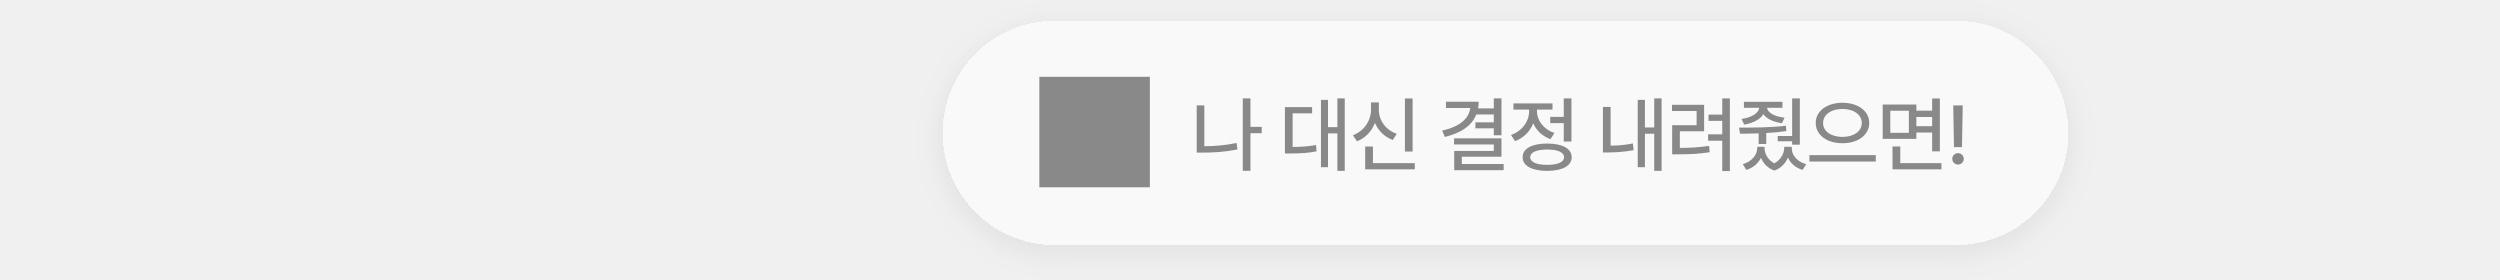
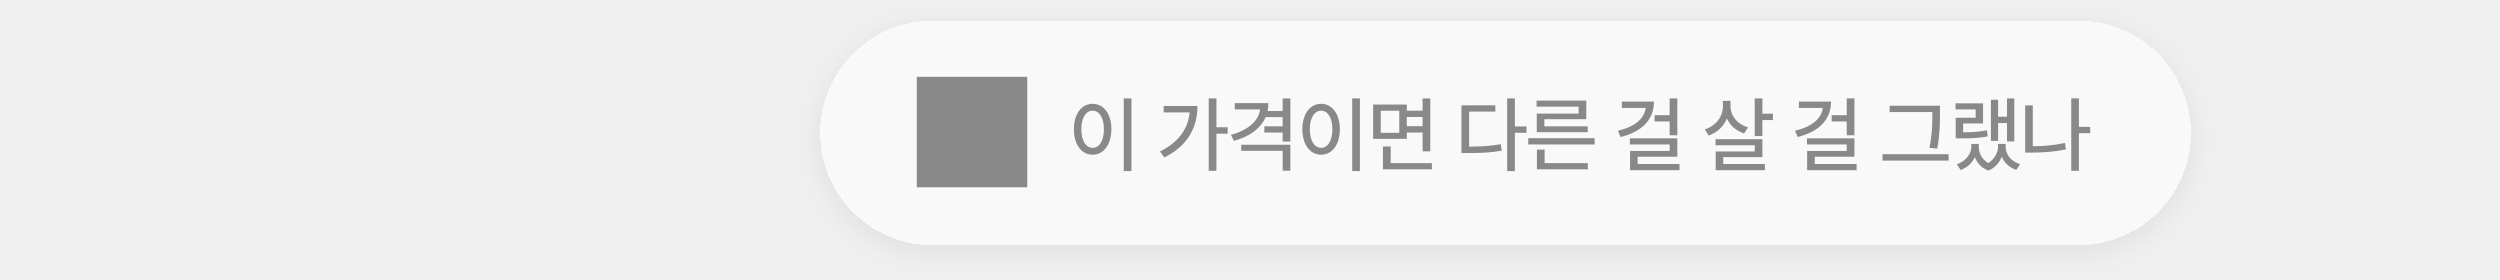
<svg xmlns="http://www.w3.org/2000/svg" width="724" height="81" viewBox="0 0 724 81" fill="none">
-   <g opacity="0.6" filter="url(#filter0_d_2745_40825)">
-     <rect x="273" y="6" width="326" height="65" rx="32.5" fill="white" style="fill:white;fill-opacity:1;" shape-rendering="crispEdges" />
-     <path d="M301 54.24H333V22.24H301V54.24Z" fill="#444444" style="fill:#444444;fill:color(display-p3 0.267 0.267 0.267);fill-opacity:1;" />
-     <path d="M365.391 36.742V38.57H362.133V49.469H359.906V28.492H362.133V36.742H365.391ZM348.773 30.531V42.344C351.703 42.344 354.762 42.098 358.102 41.406L358.359 43.281C354.773 44.008 351.445 44.195 348.305 44.195H346.57V30.531H348.773ZM389.438 28.492V49.492H387.306V38.641H384.587V48.414H382.548V28.914H384.587V36.812H387.306V28.492H389.438ZM379.993 31.023V32.828H374.345V42.555C376.923 42.531 378.868 42.414 381.118 41.992L381.282 43.82C378.751 44.336 376.595 44.43 373.524 44.453H372.118V31.023H379.993ZM409.091 28.516V43.891H406.865V28.516H409.091ZM409.724 47.242V49.047H395.357V42.438H397.607V47.242H409.724ZM399.318 31.75C399.294 34.82 401.263 37.633 404.498 38.758L403.349 40.539C400.923 39.637 399.13 37.855 398.193 35.57C397.267 38.008 395.451 39.965 392.99 40.914L391.794 39.156C395.099 37.938 397.044 34.914 397.044 31.75V29.664H399.318V31.75ZM434.827 28.492V39.18H432.6V37.164H427.28V35.43H432.6V33.156H427.537C426.237 36.414 423.073 38.559 418.42 39.648L417.647 37.82C422.686 36.707 425.416 34.375 425.78 31.281H418.748V29.453H428.217C428.217 30.133 428.159 30.777 428.053 31.398H432.6V28.492H434.827ZM434.827 40.07V45.391H423.342V47.5H435.459V49.281H421.139V43.703H432.6V41.828H421.092V40.07H434.827ZM455.089 28.492V40.984H452.862V35.664H448.948V33.836H452.862V28.492H455.089ZM448.058 41.57C452.464 41.57 455.159 43.023 455.159 45.531C455.159 48.039 452.464 49.469 448.058 49.492C443.651 49.469 440.933 48.039 440.956 45.531C440.933 43.023 443.651 41.57 448.058 41.57ZM448.058 43.305C444.987 43.305 443.159 44.102 443.159 45.531C443.159 46.938 444.987 47.758 448.058 47.734C451.128 47.758 452.956 46.938 452.956 45.531C452.956 44.102 451.128 43.305 448.058 43.305ZM445.104 32.195C445.104 34.867 447.003 37.445 450.167 38.523L449.018 40.281C446.663 39.461 444.929 37.785 444.026 35.711C443.1 38.066 441.261 39.953 438.753 40.867L437.581 39.086C440.839 37.961 442.831 35.125 442.831 32.219V31.75H438.284V29.945H449.604V31.75H445.104V32.195ZM481.199 28.492V49.492H479.066V38.734H476.371V48.414H474.285V28.914H476.371V36.906H479.066V28.492H481.199ZM466.433 30.977V42.18C468.379 42.168 470.5 42.016 472.879 41.547L473.113 43.492C470.23 44.008 467.816 44.148 465.566 44.148H464.207V30.977H466.433ZM500.969 28.492V49.539H498.766V40.75H494.664V38.898H498.766V35.008H494.782V33.18H498.766V28.492H500.969ZM493.516 30.344V38.008H486.485V42.836C489.461 42.824 491.946 42.684 494.946 42.25L495.133 44.078C491.852 44.594 489.18 44.688 485.852 44.688H484.258V36.25H491.336V32.148H484.211V30.344H493.516ZM516.192 29.477V31.211H511.739C511.868 32.594 513.848 33.754 516.802 34.07L516.052 35.688C513.532 35.336 511.61 34.398 510.661 33.062C509.735 34.574 507.766 35.652 505.13 36.086L504.333 34.445C507.368 34.035 509.325 32.711 509.466 31.211H505.036V29.477H516.192ZM521.231 28.492V41.898H519.005V40.914H514.833V39.391H519.005V28.492H521.231ZM503.63 36.953C507.614 36.953 512.77 36.953 517.2 36.414L517.317 37.961C515.43 38.242 513.45 38.418 511.505 38.523V41.711H509.302V38.617C507.38 38.699 505.54 38.711 503.911 38.711L503.63 36.953ZM511.012 42.859C511.012 44.488 511.95 46.293 513.848 47.312C515.735 46.258 516.684 44.453 516.708 42.859V42.508H518.887V42.859C518.864 44.875 520.341 46.797 523.083 47.547L522.028 49.211C519.93 48.566 518.501 47.266 517.786 45.625C517.106 47.254 515.841 48.695 513.848 49.398C511.891 48.695 510.626 47.301 509.981 45.695C509.208 47.289 507.766 48.578 505.762 49.211L504.708 47.547C507.38 46.773 508.88 44.805 508.903 42.859V42.508H511.012V42.859ZM533.572 29.758C537.978 29.758 541.329 32.078 541.329 35.617C541.329 39.156 537.978 41.5 533.572 41.477C529.165 41.5 525.837 39.156 525.837 35.617C525.837 32.078 529.165 29.758 533.572 29.758ZM533.572 31.562C530.361 31.539 527.947 33.18 527.97 35.617C527.947 38.078 530.361 39.648 533.572 39.648C536.783 39.648 539.173 38.078 539.173 35.617C539.173 33.18 536.783 31.539 533.572 31.562ZM543.228 44.922V46.773H524.009V44.922H543.228ZM554.982 30.273V32.055H559.553V28.516H561.779V43.82H559.553V38.383H554.982V40.211H545.232V30.273H554.982ZM547.435 32.078V38.453H552.803V32.078H547.435ZM562.248 47.242V49.047H548.068V42.414H550.318V47.242H562.248ZM554.982 36.555H559.553V33.883H554.982V36.555ZM568.401 30.531L568.19 42.602H565.869L565.658 30.531H568.401ZM567.041 47.664C566.127 47.664 565.354 46.914 565.377 46C565.354 45.086 566.127 44.336 567.041 44.336C567.932 44.336 568.705 45.086 568.705 46C568.705 46.914 567.932 47.664 567.041 47.664Z" fill="#444444" style="fill:#444444;fill:color(display-p3 0.267 0.267 0.267);fill-opacity:1;" />
+   <g opacity="0.6" filter="url(#filter0_d_2802_42860)">
+     <rect x="237.5" y="6" width="397" height="65" rx="32.5" fill="white" style="fill:white;fill-opacity:1;" shape-rendering="crispEdges" />
+     <path d="M265.5 54.24H297.5V22.24H265.5V54.24Z" fill="#444444" style="fill:#444444;fill:color(display-p3 0.267 0.267 0.267);fill-opacity:1;" />
+     <path d="M327.664 28.492V49.539H325.438V28.492H327.664ZM316.438 30.062C319.555 30.062 321.852 32.922 321.852 37.422C321.852 41.945 319.555 44.805 316.438 44.805C313.273 44.805 311 41.945 311 37.422C311 32.922 313.273 30.062 316.438 30.062ZM316.438 32.055C314.492 32.055 313.156 34.117 313.156 37.422C313.156 40.75 314.492 42.812 316.438 42.812C318.359 42.812 319.695 40.75 319.695 37.422C319.695 34.117 318.359 32.055 316.438 32.055ZM352.274 28.492V36.859H355.532V38.711H352.274V49.469H350.048V28.492H352.274ZM346.79 30.695C346.767 36.766 344.095 42.18 337.181 45.602L335.938 43.867C341.2 41.242 344.06 37.445 344.517 32.547H336.993V30.695H346.79ZM367.31 29.875C367.31 30.672 367.228 31.422 367.076 32.148H371.458V28.516H373.685V41.008H371.458V38.383H366.162V36.578H371.458V33.93H366.513C365.095 37.223 361.873 39.578 357.326 40.797L356.482 39.039C361.474 37.691 364.509 35.02 364.919 31.68H357.583V29.875H367.31ZM373.685 41.922V49.445H371.458V43.68H359.458V41.922H373.685ZM393.83 28.492V49.539H391.603V28.492H393.83ZM382.603 30.062C385.721 30.062 388.018 32.922 388.018 37.422C388.018 41.945 385.721 44.805 382.603 44.805C379.439 44.805 377.166 41.945 377.166 37.422C377.166 32.922 379.439 30.062 382.603 30.062ZM382.603 32.055C380.658 32.055 379.322 34.117 379.322 37.422C379.322 40.75 380.658 42.812 382.603 42.812C384.525 42.812 385.861 40.75 385.861 37.422C385.861 34.117 384.525 32.055 382.603 32.055ZM407.412 30.273V32.055H411.983V28.516H414.209V43.82H411.983V38.383H407.412V40.211H397.662V30.273H407.412ZM399.866 32.078V38.453H405.233V32.078H399.866ZM414.678 47.242V49.047H400.498V42.414H402.748V47.242H414.678ZM407.412 36.555H411.983V33.883H407.412V36.555ZM438.702 28.492V36.625H442.077V38.453H438.702V49.539H436.476V28.492H438.702ZM433.054 30.508V32.312H425.46V42.461C428.988 42.449 431.636 42.297 434.624 41.758L434.906 43.633C431.624 44.219 428.835 44.336 424.921 44.312H423.234V30.508H433.054ZM461.801 40.023V41.828H442.582V40.023H461.801ZM459.832 47.242V49.047H445.09V43.328H447.316V47.242H459.832ZM459.387 29.125V34.516H447.246V36.578H459.808V38.289H445.043V32.898H457.16V30.883H444.996V29.125H459.387ZM485.755 28.492V39.18H483.528V35.172H479.169V33.367H483.528V28.492H485.755ZM478.981 29.43C478.981 34.727 475.419 38.172 469.325 39.672L468.552 37.867C473.462 36.719 476.216 34.34 476.591 31.258H469.677V29.43H478.981ZM485.755 40.07V45.391H474.27V47.5H486.387V49.281H472.067V43.703H483.528V41.828H472.02V40.07H485.755ZM501.154 30.766C501.154 33.508 503.076 35.945 506.24 36.906L505.092 38.641C502.748 37.879 501.013 36.332 500.099 34.305C499.185 36.613 497.345 38.371 494.826 39.25L493.724 37.469C496.982 36.391 498.951 33.789 498.951 30.766V29.219H501.154V30.766ZM510.388 28.492V32.922H513.435V34.773H510.388V39.414H508.162V28.492H510.388ZM510.388 40.305V45.508H499.045V47.5H511.115V49.281H496.865V43.867H508.185V42.062H496.818V40.305H510.388ZM537.038 28.492V39.18H534.811V35.172H530.452V33.367H534.811V28.492H537.038ZM530.264 29.43C530.264 34.727 526.702 38.172 520.608 39.672L519.835 37.867C524.745 36.719 527.499 34.34 527.874 31.258H520.96V29.43H530.264ZM537.038 40.07V45.391H525.553V47.5H537.671V49.281H523.35V43.703H534.811V41.828H523.303V40.07H537.038ZM561.812 30.625V32.875C561.812 35.594 561.812 38.547 561.039 43.023L558.765 42.812C559.609 38.617 559.609 35.523 559.609 32.875V32.453H547.234V30.625H561.812ZM564.32 44.664V46.516H545.172V44.664H564.32ZM583.34 28.516V40.961H581.231V35.641H578.652V40.797H576.567V28.891H578.652V33.812H581.231V28.516H583.34ZM573.051 42.484C573.027 44.242 573.895 46.117 575.817 47.242C577.703 46.023 578.629 44.055 578.629 42.484V41.688H580.832V42.484C580.832 44.641 582.285 46.703 585.004 47.547L583.926 49.211C581.84 48.52 580.434 47.113 579.707 45.391C579.051 47.066 577.785 48.613 575.84 49.398C573.836 48.672 572.582 47.207 571.926 45.508C571.176 47.137 569.793 48.52 567.801 49.234L566.699 47.57C569.395 46.633 570.871 44.5 570.895 42.508V41.688H573.051V42.484ZM574.293 29.922V35.758H568.527V38.312C571.129 38.301 573.11 38.195 575.418 37.727L575.652 39.508C573.004 40 570.824 40.07 567.754 40.07H566.371V34.094H572.16V31.68H566.324V29.922H574.293ZM605.313 36.742V38.57H602.055V49.469H599.829V28.492H602.055V36.742H605.313ZM588.696 30.531V42.344C591.626 42.344 594.684 42.098 598.024 41.406L598.282 43.281C594.696 44.008 591.368 44.195 588.227 44.195H586.493V30.531H588.696Z" fill="#444444" style="fill:#444444;fill:color(display-p3 0.267 0.267 0.267);fill-opacity:1;" />
  </g>
  <defs>
-     <filter id="filter0_d_2745_40825" x="265" y="0" width="342" height="81" filterUnits="userSpaceOnUse" color-interpolation-filters="sRGB">
+     <filter id="filter0_d_2802_42860" x="229.5" y="0" width="413" height="81" filterUnits="userSpaceOnUse" color-interpolation-filters="sRGB">
      <feFlood flood-opacity="0" result="BackgroundImageFix" />
      <feColorMatrix in="SourceAlpha" type="matrix" values="0 0 0 0 0 0 0 0 0 0 0 0 0 0 0 0 0 0 127 0" result="hardAlpha" />
      <feOffset dy="2" />
      <feGaussianBlur stdDeviation="4" />
      <feComposite in2="hardAlpha" operator="out" />
      <feColorMatrix type="matrix" values="0 0 0 0 0 0 0 0 0 0 0 0 0 0 0 0 0 0 0.12 0" />
-       <feBlend mode="normal" in2="BackgroundImageFix" result="effect1_dropShadow_2745_40825" />
-       <feBlend mode="normal" in="SourceGraphic" in2="effect1_dropShadow_2745_40825" result="shape" />
+       <feBlend mode="normal" in2="BackgroundImageFix" result="effect1_dropShadow_2802_42860" />
+       <feBlend mode="normal" in="SourceGraphic" in2="effect1_dropShadow_2802_42860" result="shape" />
    </filter>
  </defs>
</svg>
